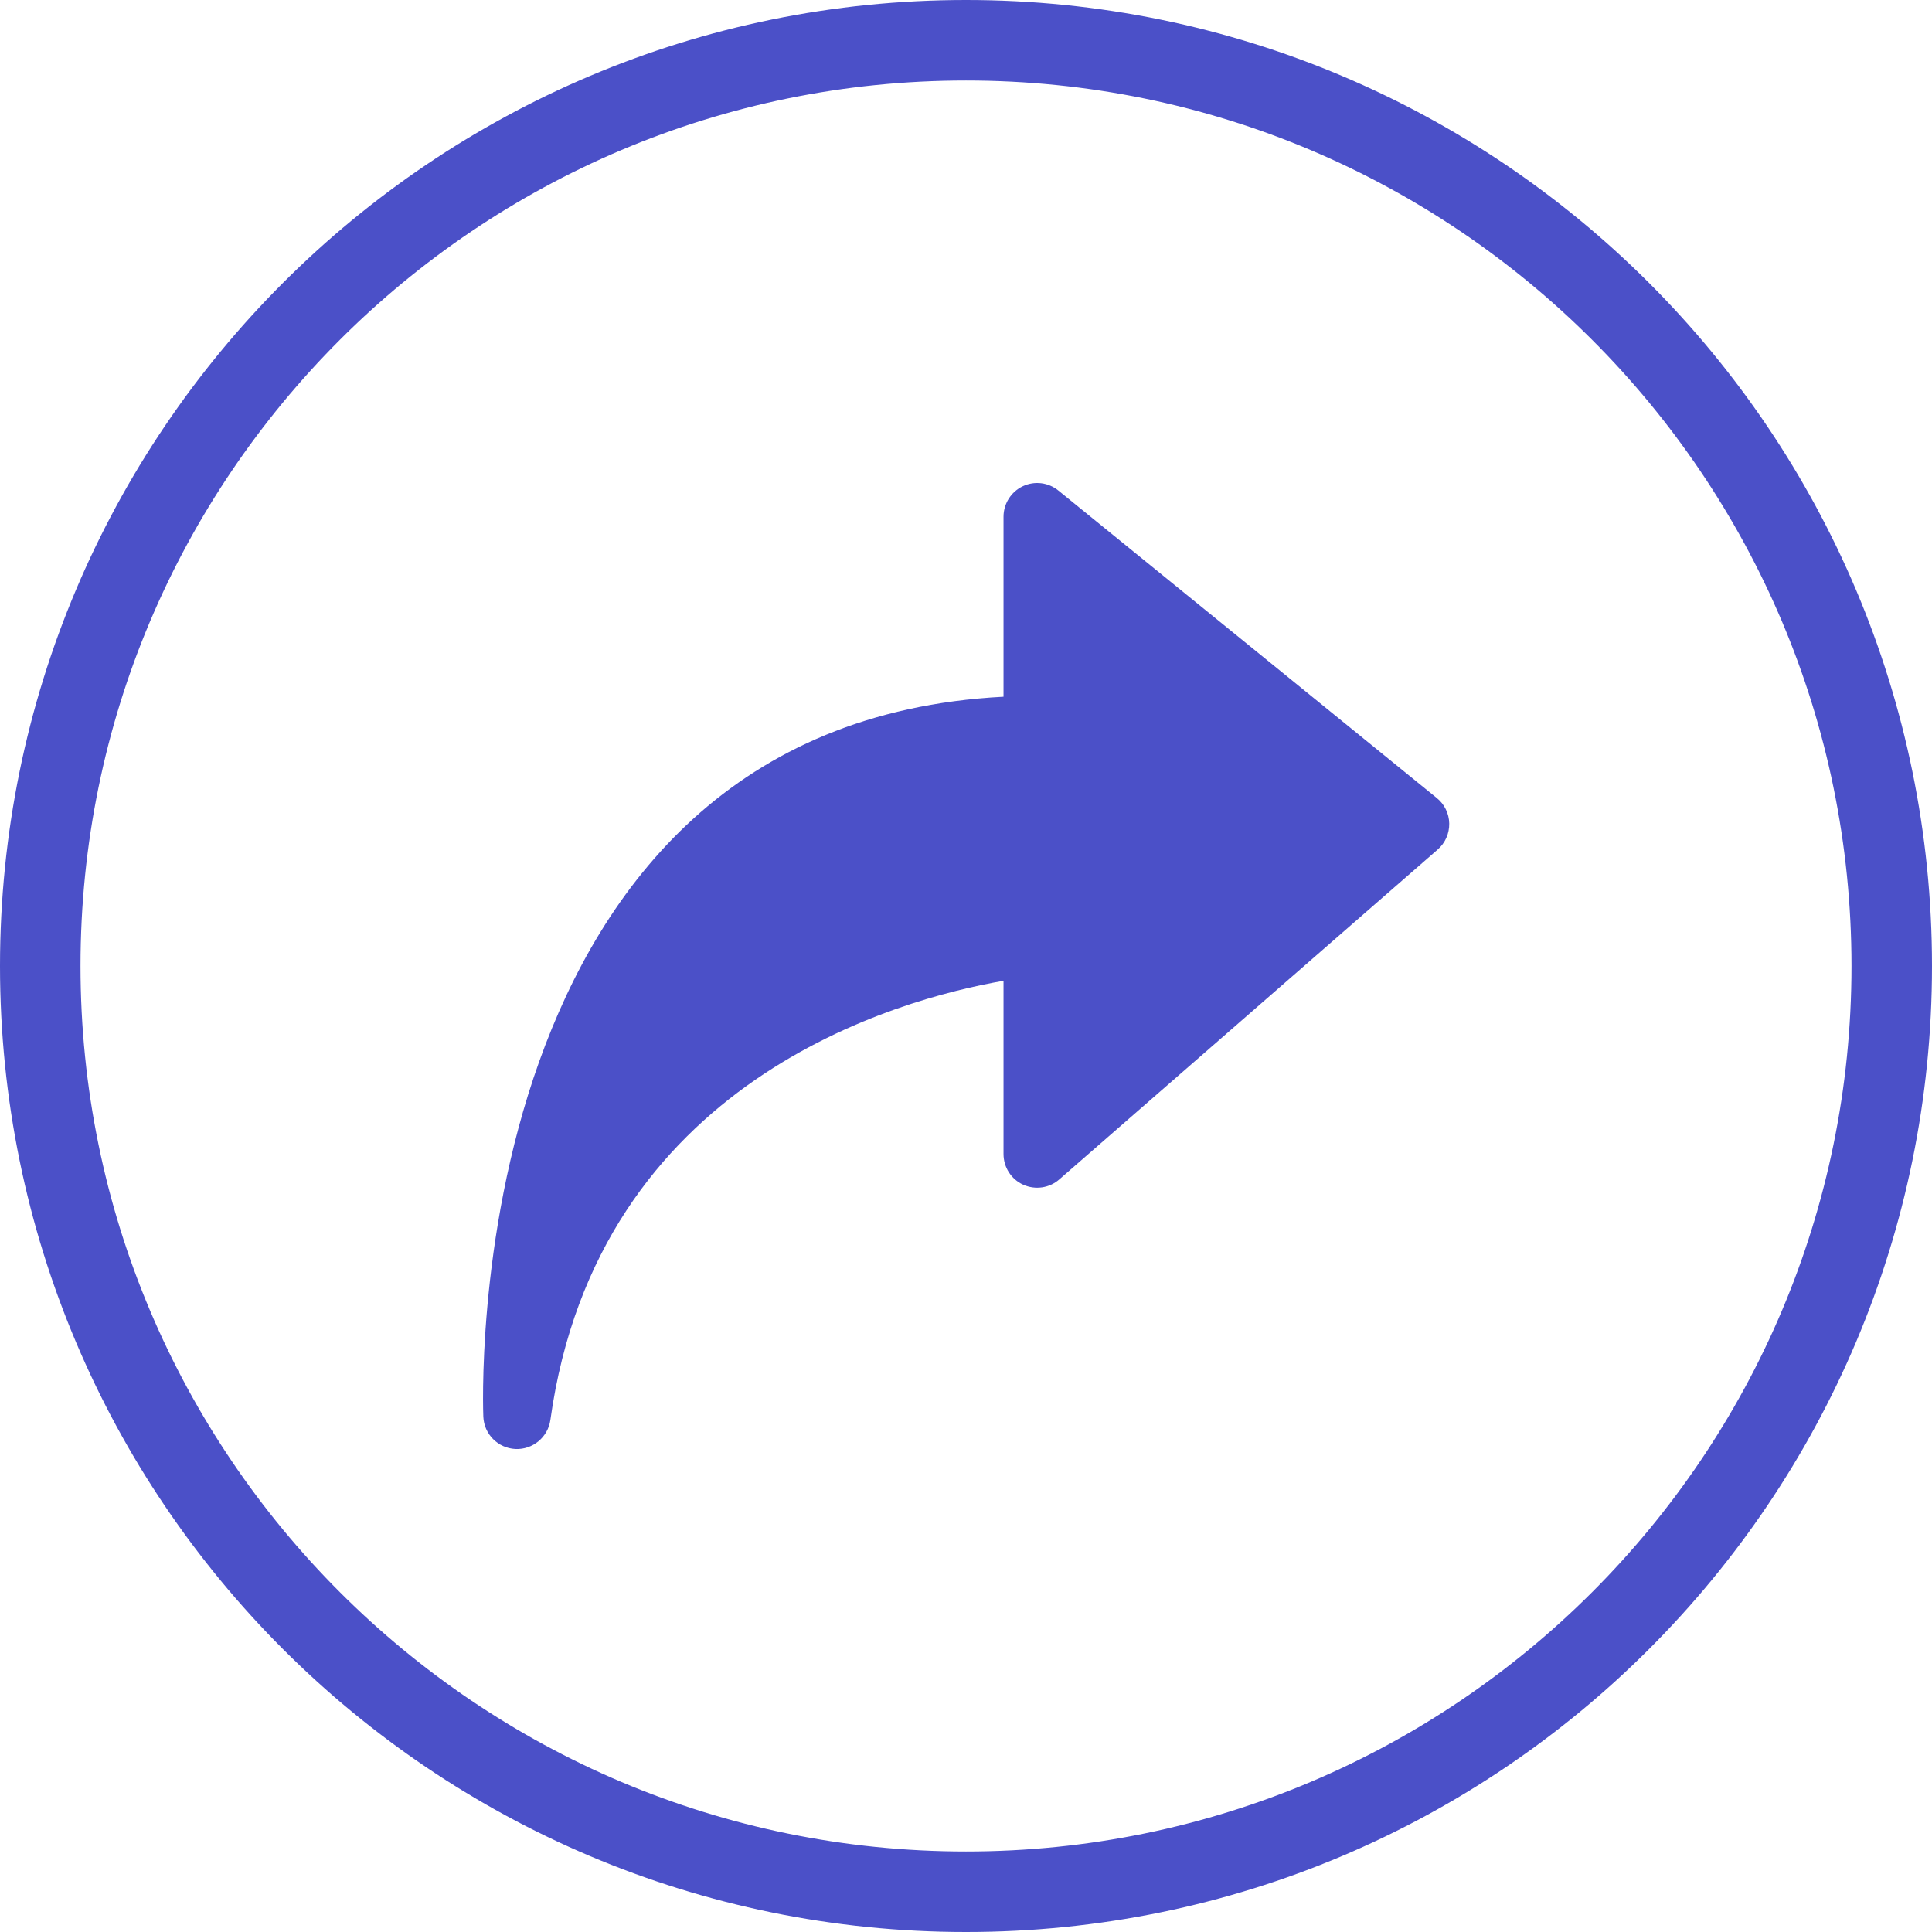
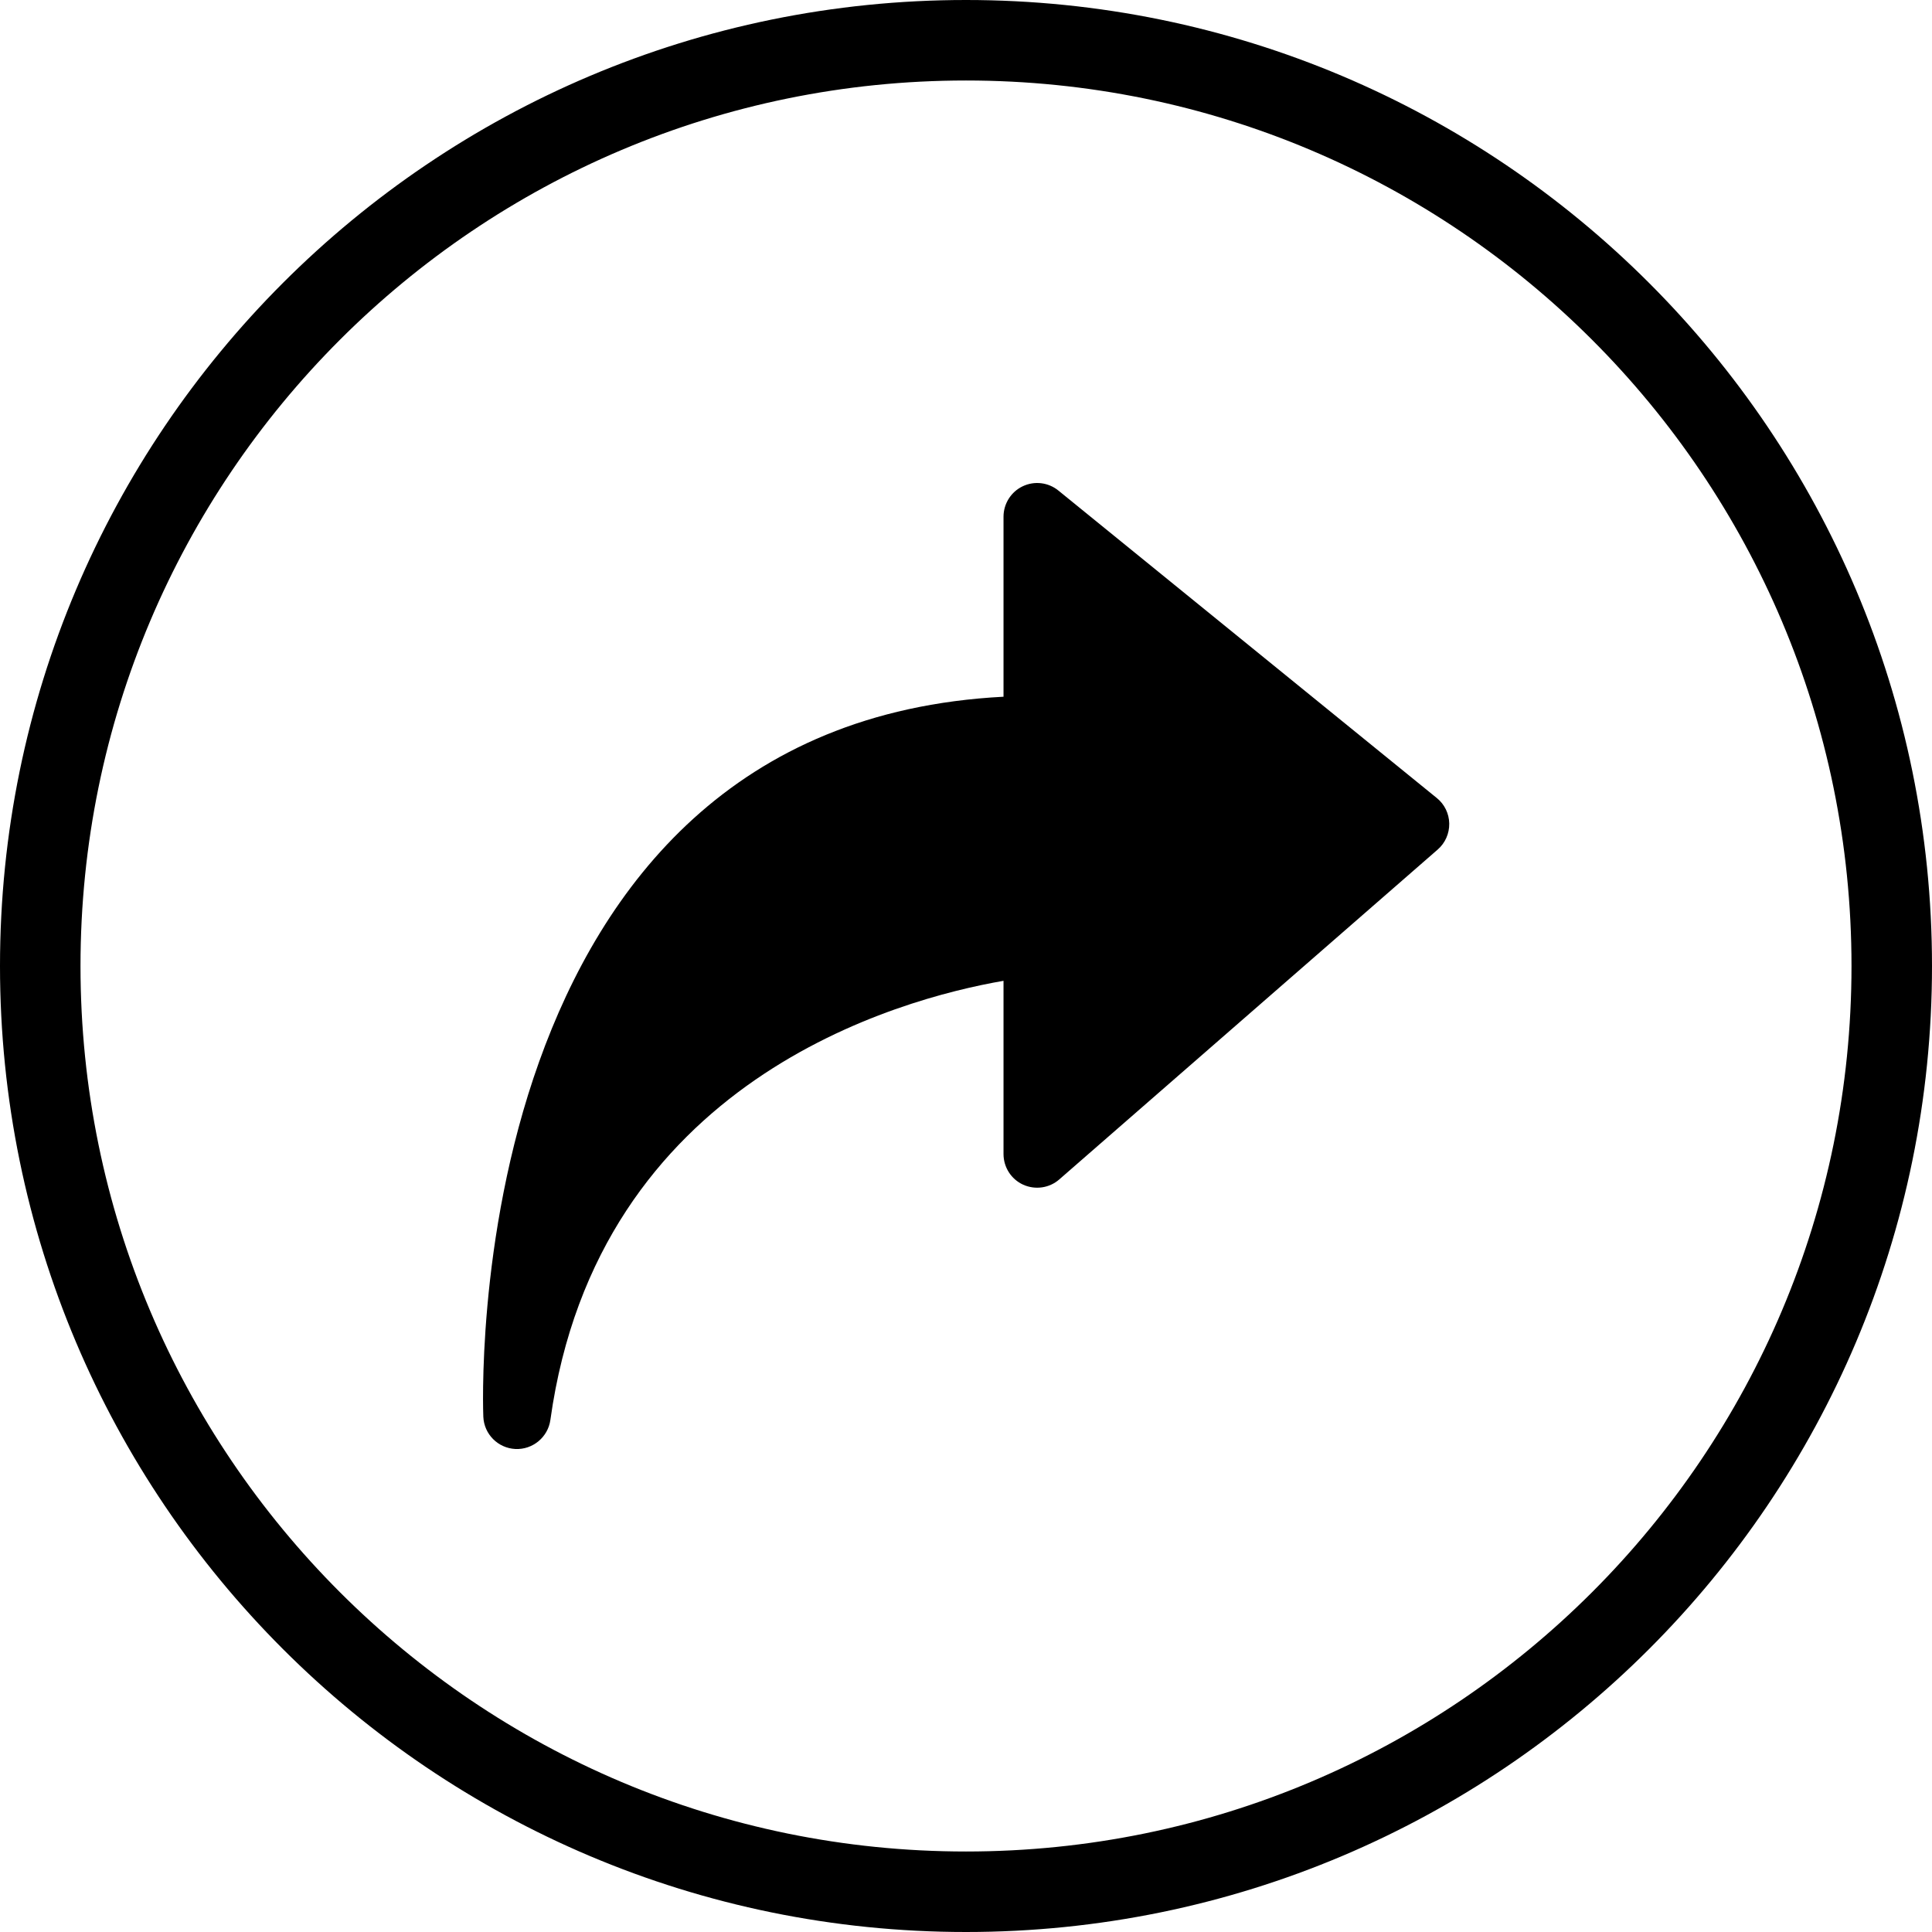
<svg xmlns="http://www.w3.org/2000/svg" width="24" height="24" viewBox="0 0 24 24" fill="none">
  <rect x="0.5" y="0.5" width="23" height="23" rx="11.5" fill="url(#paint0_radial_1451_12329)" fill-opacity="0.3" />
-   <path fill-rule="evenodd" clip-rule="evenodd" d="M6.004 17.599C6.013 17.816 6.186 17.989 6.402 18C6.618 18.01 6.807 17.853 6.837 17.639C7.424 13.419 11.161 12.41 12.466 12.184V14.335C12.466 14.5 12.561 14.649 12.711 14.717C12.861 14.784 13.036 14.759 13.159 14.651L17.86 10.553C17.953 10.472 18.005 10.354 18.003 10.23C18.001 10.107 17.944 9.99 17.848 9.913L13.148 6.094C13.023 5.992 12.85 5.971 12.704 6.041C12.559 6.11 12.466 6.258 12.466 6.419V8.655C9.107 8.829 7.479 11.005 6.698 13.187C5.908 15.394 6.004 17.599 6.004 17.599Z" fill="#4B50C8" />
-   <rect x="0.5" y="0.5" width="23" height="23" rx="11.5" stroke="#4B50C8" />
+   <path fill-rule="evenodd" clip-rule="evenodd" d="M6.004 17.599C6.013 17.816 6.186 17.989 6.402 18C6.618 18.01 6.807 17.853 6.837 17.639C7.424 13.419 11.161 12.41 12.466 12.184V14.335C12.466 14.5 12.561 14.649 12.711 14.717C12.861 14.784 13.036 14.759 13.159 14.651L17.86 10.553C17.953 10.472 18.005 10.354 18.003 10.23C18.001 10.107 17.944 9.99 17.848 9.913L13.148 6.094C13.023 5.992 12.85 5.971 12.704 6.041C12.559 6.11 12.466 6.258 12.466 6.419V8.655C9.107 8.829 7.479 11.005 6.698 13.187C5.908 15.394 6.004 17.599 6.004 17.599Z" fill="currentColor" />
+   <rect x="0.5" y="0.5" width="23" height="23" rx="11.5" stroke="currentColor" />
  <defs>
    <radialGradient id="paint0_radial_1451_12329" cx="0" cy="0" r="1" gradientUnits="userSpaceOnUse" gradientTransform="rotate(45) scale(33.9411 77.9249)">
      <stop stop-color="white" stop-opacity="0.6" />
      <stop offset="1" stop-color="white" stop-opacity="0.1" />
    </radialGradient>
  </defs>
</svg>
